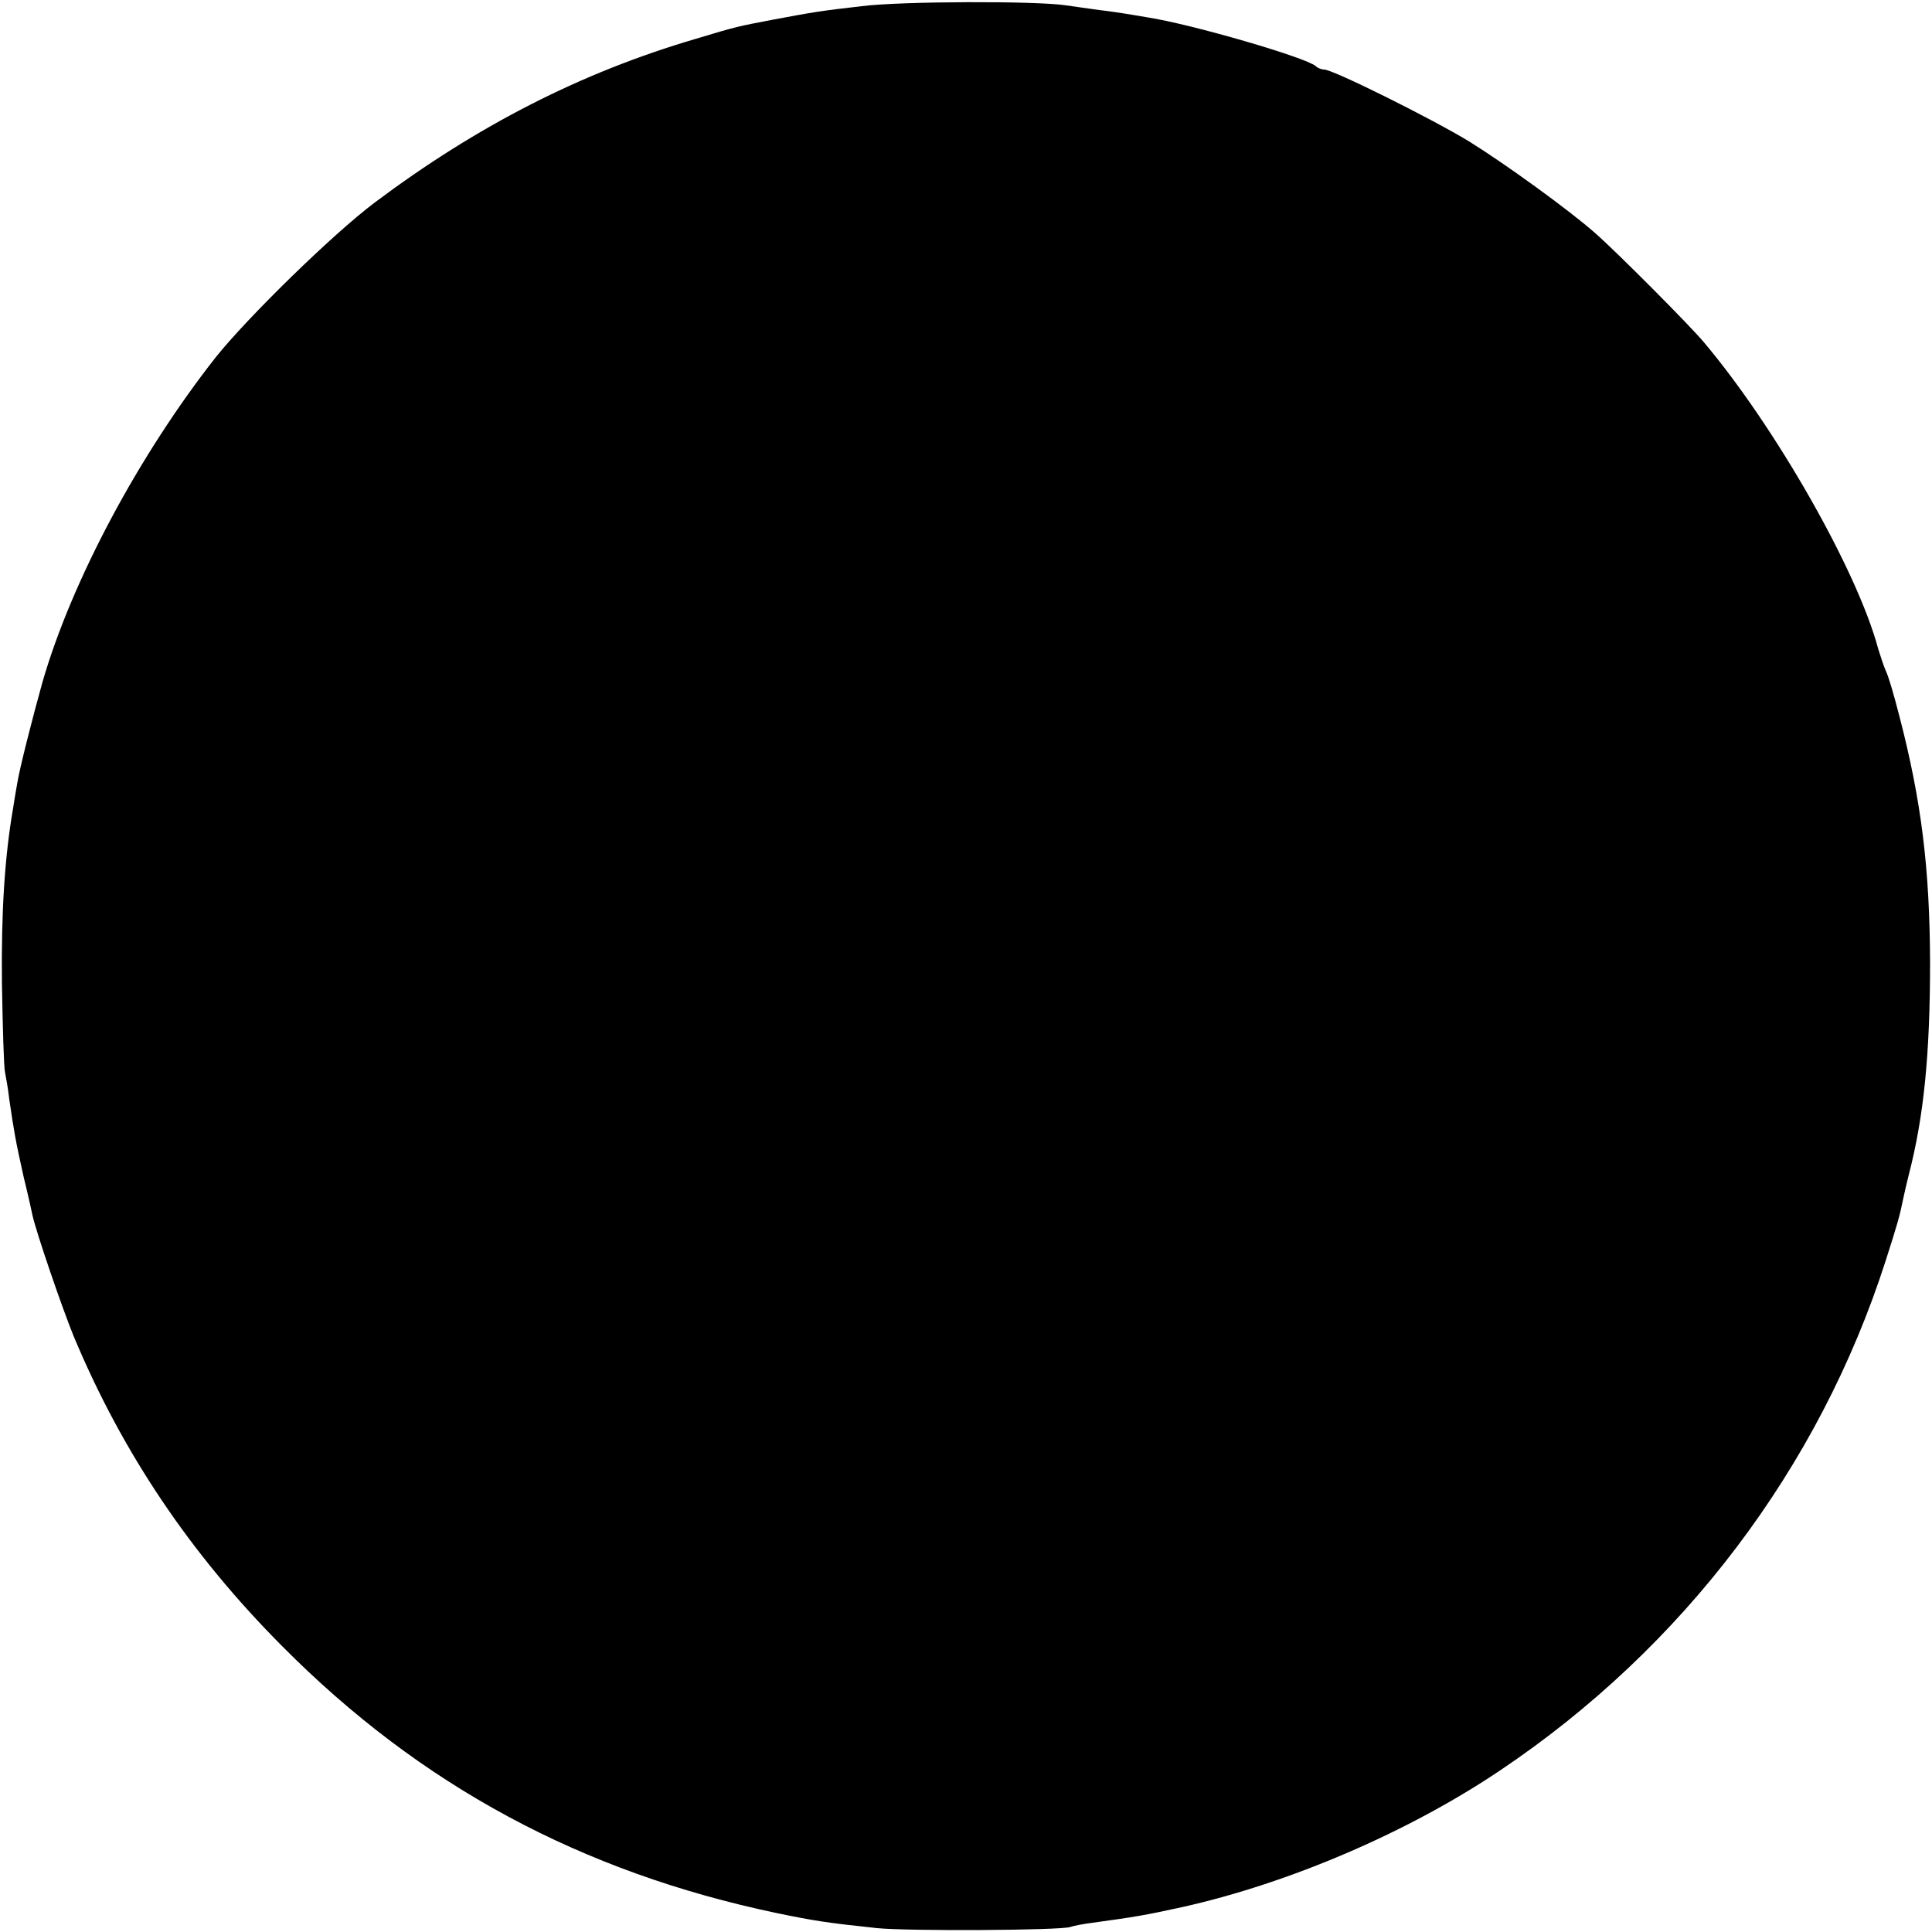
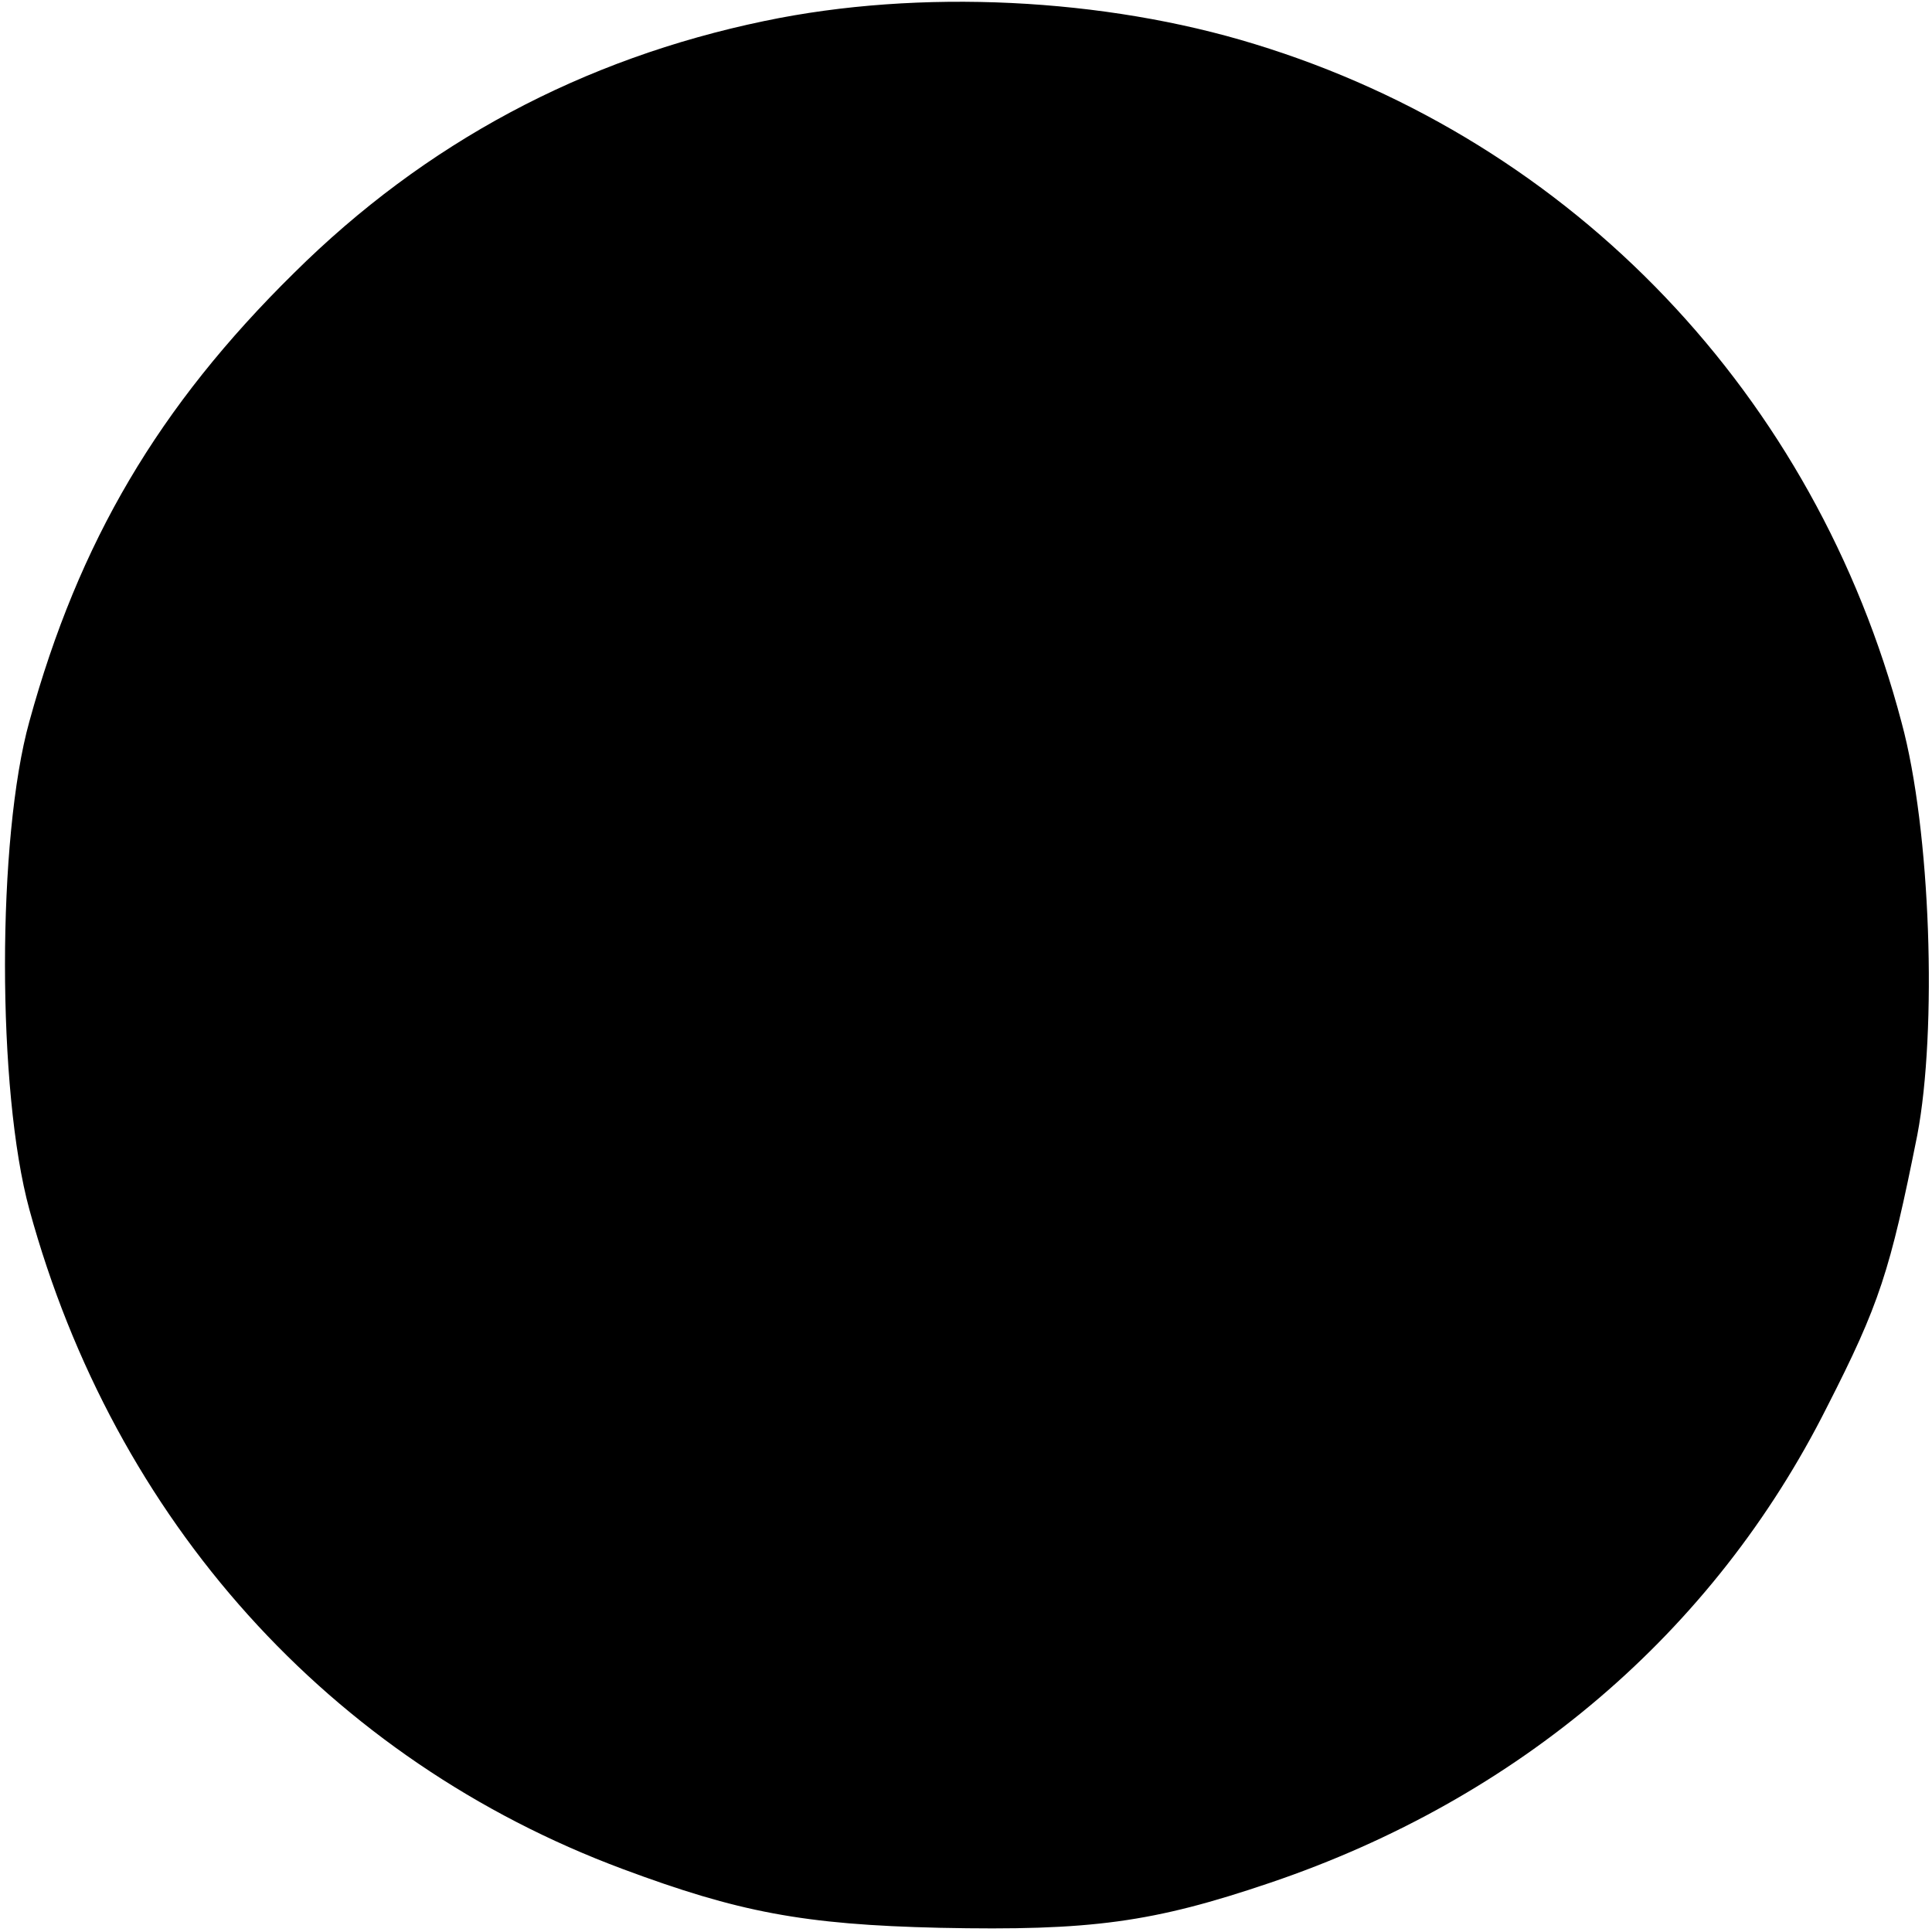
- <svg xmlns="http://www.w3.org/2000/svg" version="1.0" width="500pt" height="500pt" viewBox="0 0 500 500" preserveAspectRatio="xMidYMid meet">
-   <g transform="translate(0,500) scale(0.1,-0.1)" fill="#000000" stroke="none">
-     <path d="M2230 4984 c-106 -12 -129 -16 -230 -35 -89 -17 -92 -17 -201 -50 -296 -87 -565 -225 -829 -423 -108 -81 -329 -297 -412 -401 -198 -252 -372 -577 -448 -840 -26 -93 -59 -223 -65 -260 -4 -22 -9 -52 -11 -66 -22 -127 -31 -269 -29 -454 2 -115 5 -219 8 -230 2 -11 8 -42 11 -70 12 -82 16 -106 37 -200 12 -49 22 -94 23 -100 10 -45 76 -238 107 -314 125 -299 301 -562 539 -801 358 -361 775 -585 1280 -691 97 -20 128 -25 260 -39 80 -8 475 -6 500 3 8 3 34 8 58 11 109 15 134 19 234 41 276 62 582 193 820 353 474 318 826 783 998 1319 31 97 36 114 46 163 3 14 9 41 14 60 39 151 55 312 55 550 -1 242 -22 415 -79 635 -16 62 -28 103 -36 120 -5 11 -13 36 -19 55 -54 203 -267 576 -452 795 -37 44 -224 232 -281 282 -68 60 -234 180 -326 237 -97 59 -352 186 -375 186 -7 0 -17 4 -22 9 -25 22 -319 108 -435 126 -25 4 -52 9 -60 10 -8 1 -37 6 -65 9 -27 4 -66 9 -85 12 -75 12 -429 11 -530 -2z" />
+ <svg xmlns="http://www.w3.org/2000/svg" version="1.0" width="184pt" height="184pt" viewBox="0 0 184 184" preserveAspectRatio="xMidYMid meet">
+   <g transform="translate(0,184) scale(0.1,-0.1)" fill="#000000" stroke="none">
+     <path d="M728 1820 c-173 -36 -323 -116 -448 -240 -129 -127 -205 -256 -252 -427 -31 -111 -31 -352 0 -465 81 -296 286 -524 565 -628 110 -41 172 -53 302 -56 144 -3 203 5 315 43 236 80 422 238 530 453 50 98 60 129 86 259 19 100 13 290 -15 393 -82 311 -312 553 -616 646 -143 44 -319 53 -467 22z" />
  </g>
</svg>
